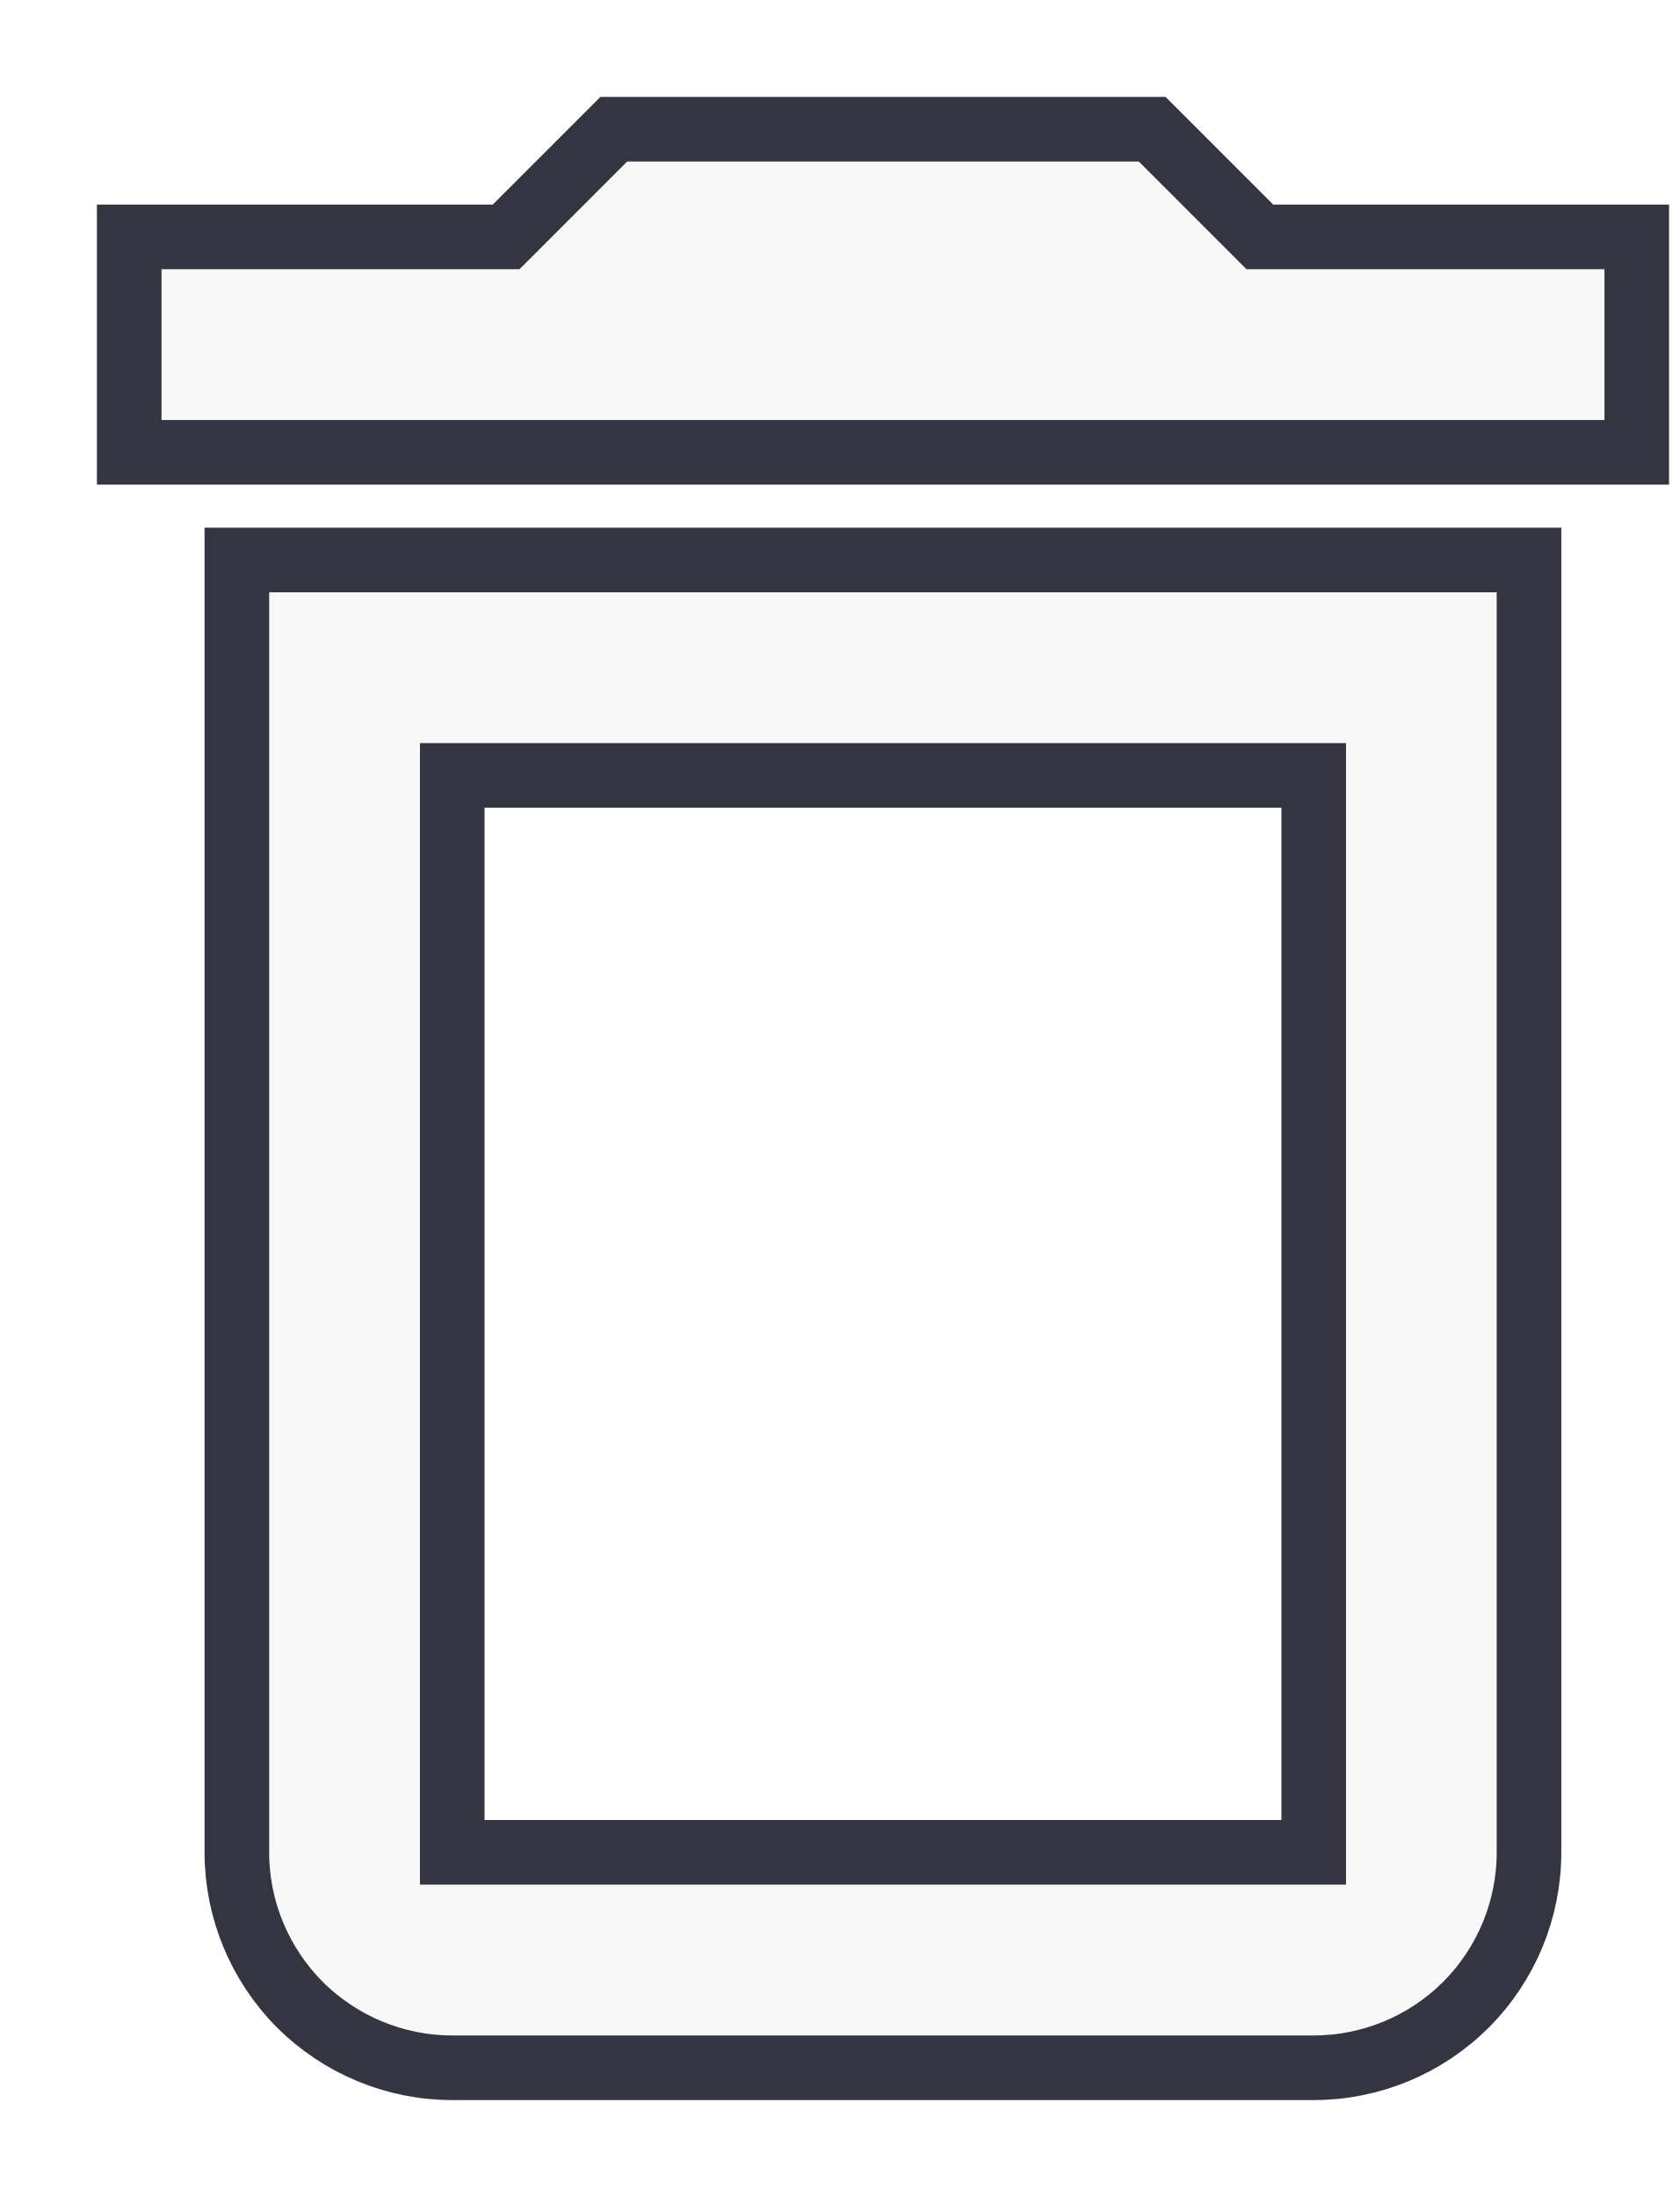
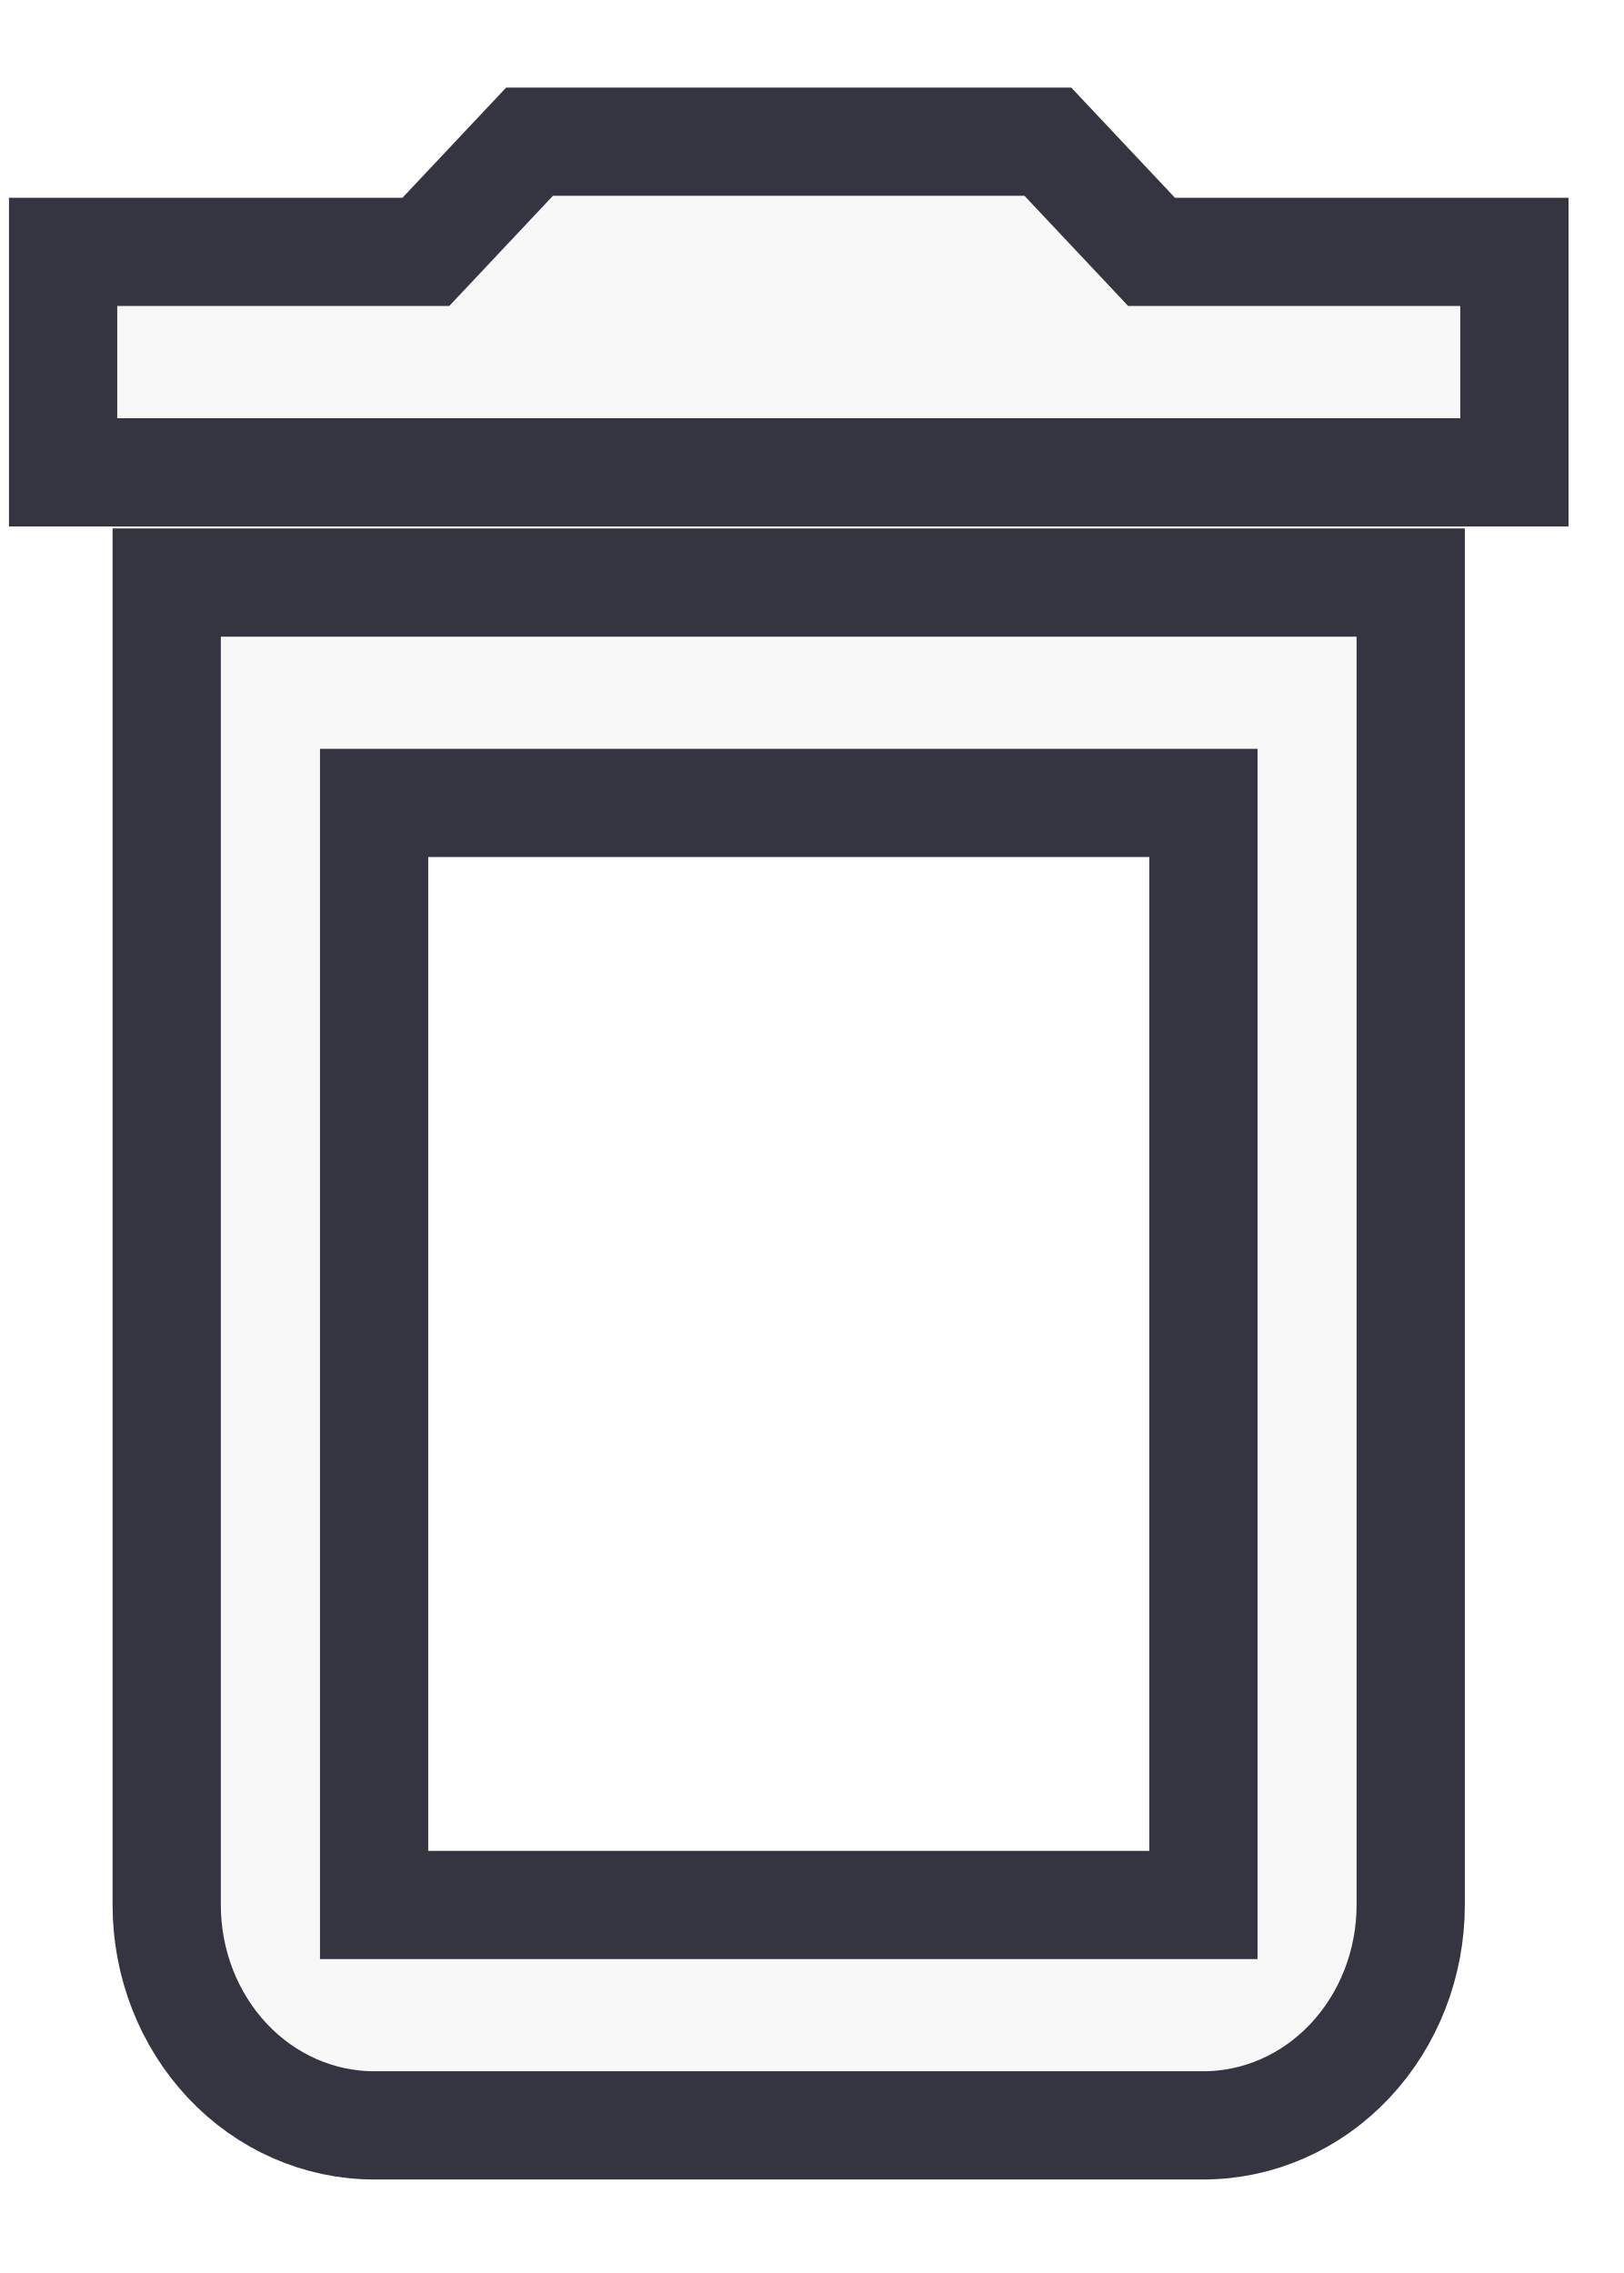
- <svg xmlns="http://www.w3.org/2000/svg" width="13" height="17" viewBox="0 0 13 17" fill="none">
-   <path d="M1.833 14.333C1.833 14.775 2.009 15.199 2.321 15.512C2.634 15.824 3.058 16 3.5 16H10.167C10.609 16 11.033 15.824 11.345 15.512C11.658 15.199 11.833 14.775 11.833 14.333V4.333H1.833V14.333ZM3.5 6H10.167V14.333H3.5V6ZM9.75 1.833L8.917 1H4.75L3.917 1.833H1V3.5H12.667V1.833H9.75Z" fill="#F8F8F8" stroke="#343541" stroke-width="0.5" />
+ <svg xmlns="http://www.w3.org/2000/svg" width="15" height="21" viewBox="0 0 15 21" fill="none">
+   <path d="M1.54 17.6C1.54 18.14 1.742 18.658 2.101 19.04C2.46 19.422 2.948 19.636 3.456 19.636H11.117C11.625 19.636 12.112 19.422 12.471 19.04C12.83 18.658 13.032 18.14 13.032 17.6V5.382H1.54V17.6ZM3.456 7.418H11.117V17.6H3.456V7.418ZM10.638 2.327L9.68 1.309H4.892L3.934 2.327H0.583V4.364H13.99V2.327H10.638Z" fill="#F8F8F8" stroke="#343541" />
</svg>
